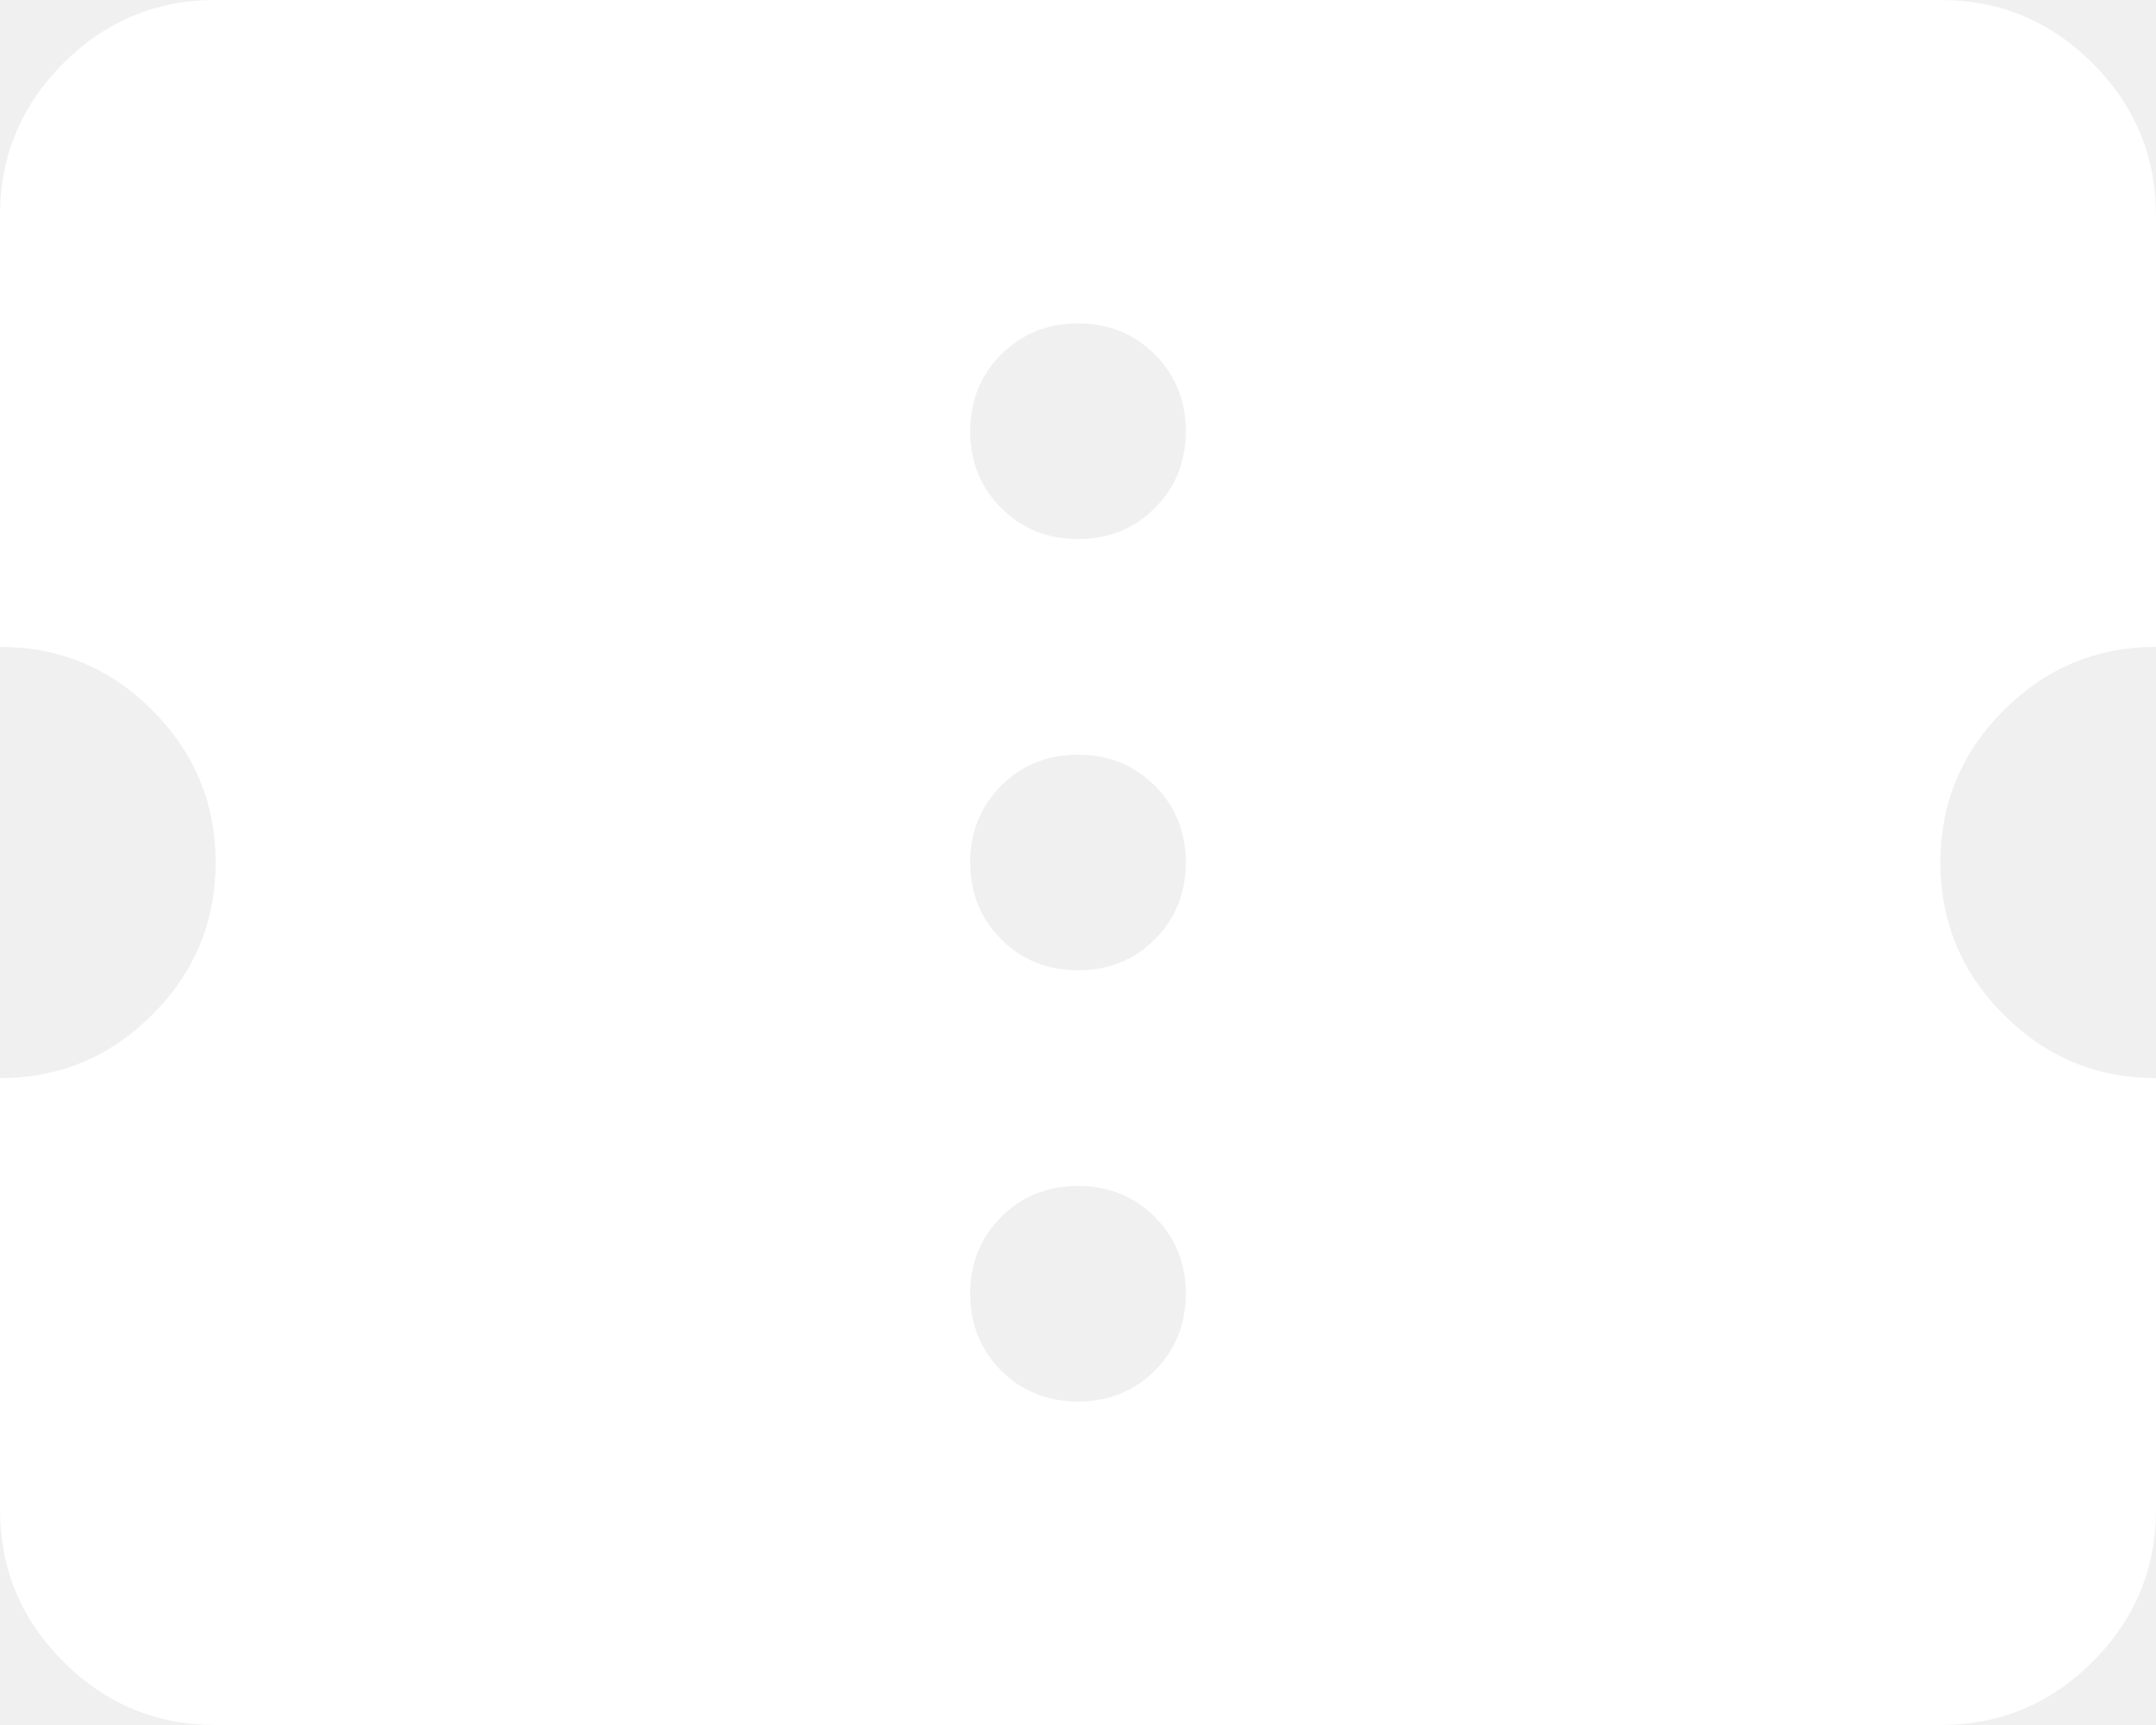
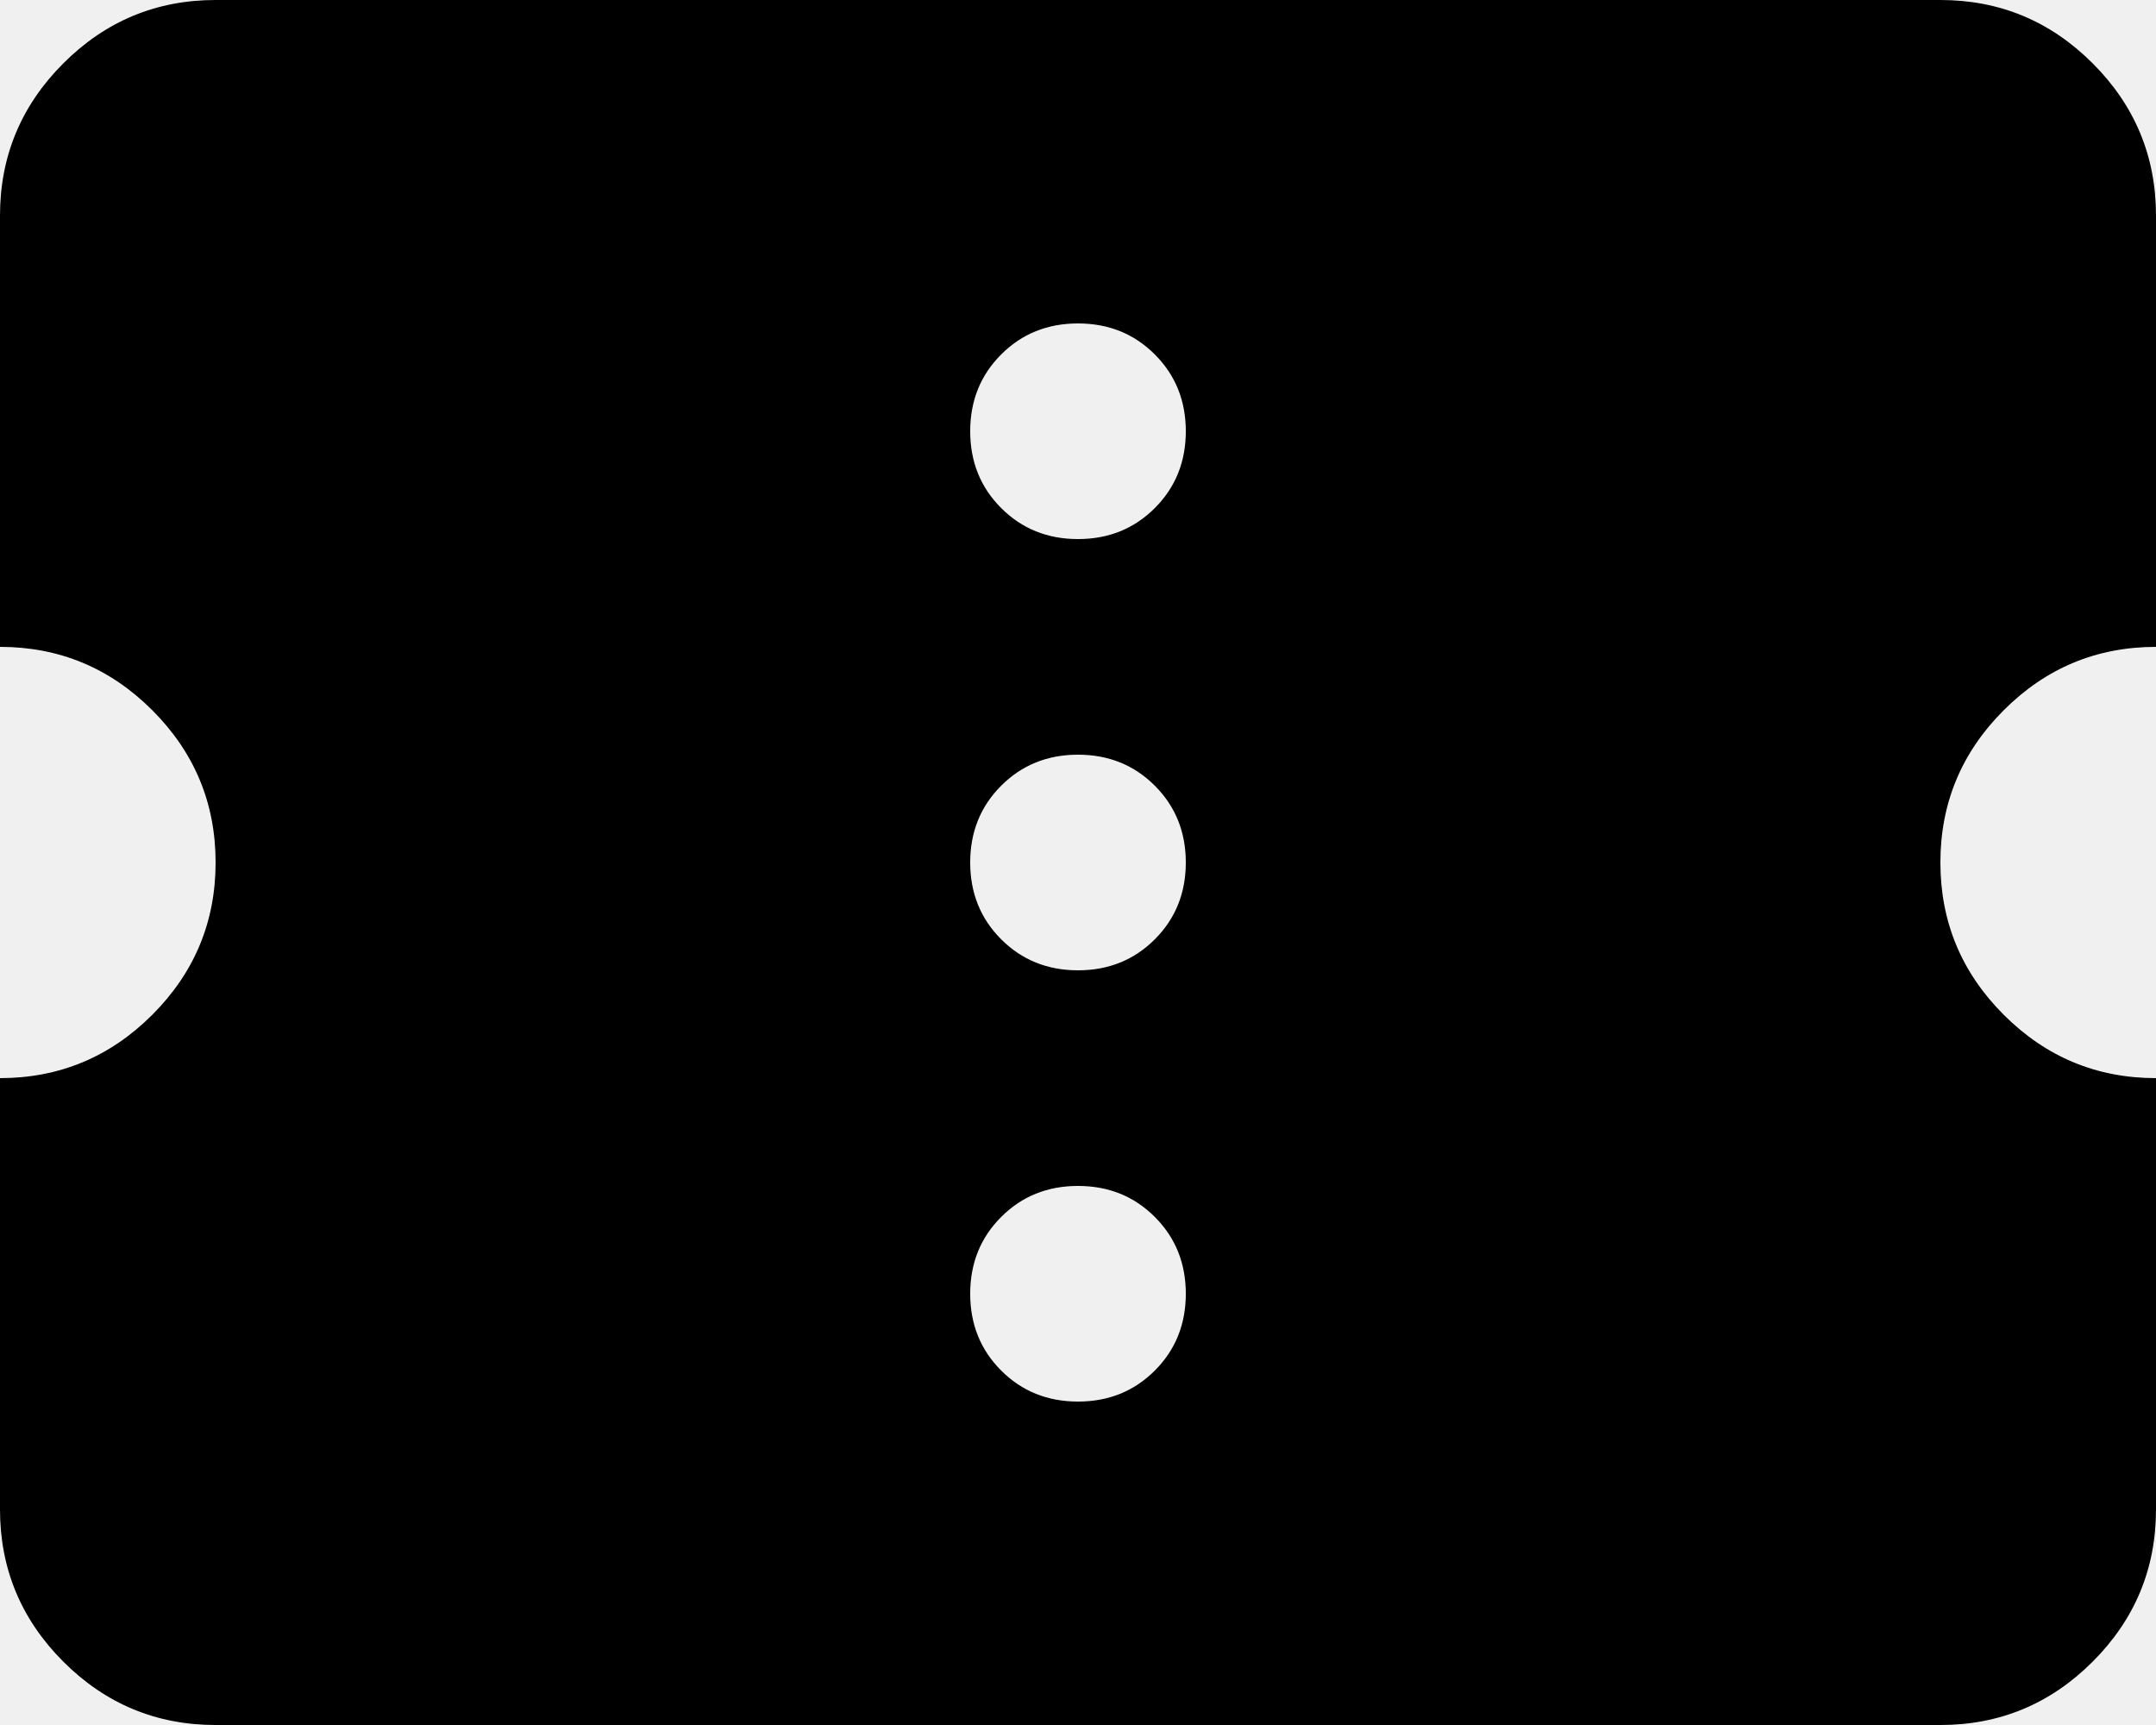
<svg xmlns="http://www.w3.org/2000/svg" width="40" height="32" viewBox="0 0 40 32" fill="none">
+   <style>
+         path {
+             fill: black;
+         }
+         @media (prefers-color-scheme: dark) {
+             path { fill: white; }
+         }
+ </style>
  <path d="M20 26C20.567 26 21.042 25.808 21.425 25.425C21.808 25.042 22 24.567 22 24C22 23.433 21.808 22.958 21.425 22.575C21.042 22.192 20.567 22 20 22C19.433 22 18.958 22.192 18.575 22.575C18.192 22.958 18 23.433 18 24C18 24.567 18.192 25.042 18.575 25.425C18.958 25.808 19.433 26 20 26ZM20 18C20.567 18 21.042 17.808 21.425 17.425C21.808 17.042 22 16.567 22 16C22 15.433 21.808 14.958 21.425 14.575C21.042 14.192 20.567 14 20 14C19.433 14 18.958 14.192 18.575 14.575C18.192 14.958 18 15.433 18 16C18 16.567 18.192 17.042 18.575 17.425C18.958 17.808 19.433 18 20 18ZM20 10C20.567 10 21.042 9.808 21.425 9.425C21.808 9.042 22 8.567 22 8C22 7.433 21.808 6.958 21.425 6.575C21.042 6.192 20.567 6 20 6C19.433 6 18.958 6.192 18.575 6.575C18.192 6.958 18 7.433 18 8C18 8.567 18.192 9.042 18.575 9.425C18.958 9.808 19.433 10 20 10ZM36 32H4C2.9 32 1.958 31.608 1.175 30.825C0.392 30.042 0 29.1 0 28V20C1.1 20 2.042 19.608 2.825 18.825C3.608 18.042 4 17.1 4 16C4 14.9 3.608 13.958 2.825 13.175C2.042 12.392 1.1 12 0 12V4C0 2.9 0.392 1.958 1.175 1.175C1.958 0.392 2.9 0 4 0H36C37.1 0 38.042 0.392 38.825 1.175C39.608 1.958 40 2.9 40 4V12C38.9 12 37.958 12.392 37.175 13.175C36.392 13.958 36 14.9 36 16C36 17.1 36.392 18.042 37.175 18.825C37.958 19.608 38.9 20 40 20V28C40 29.1 39.608 30.042 38.825 30.825C38.042 31.608 37.1 32 36 32Z" fill="white" />
</svg>
